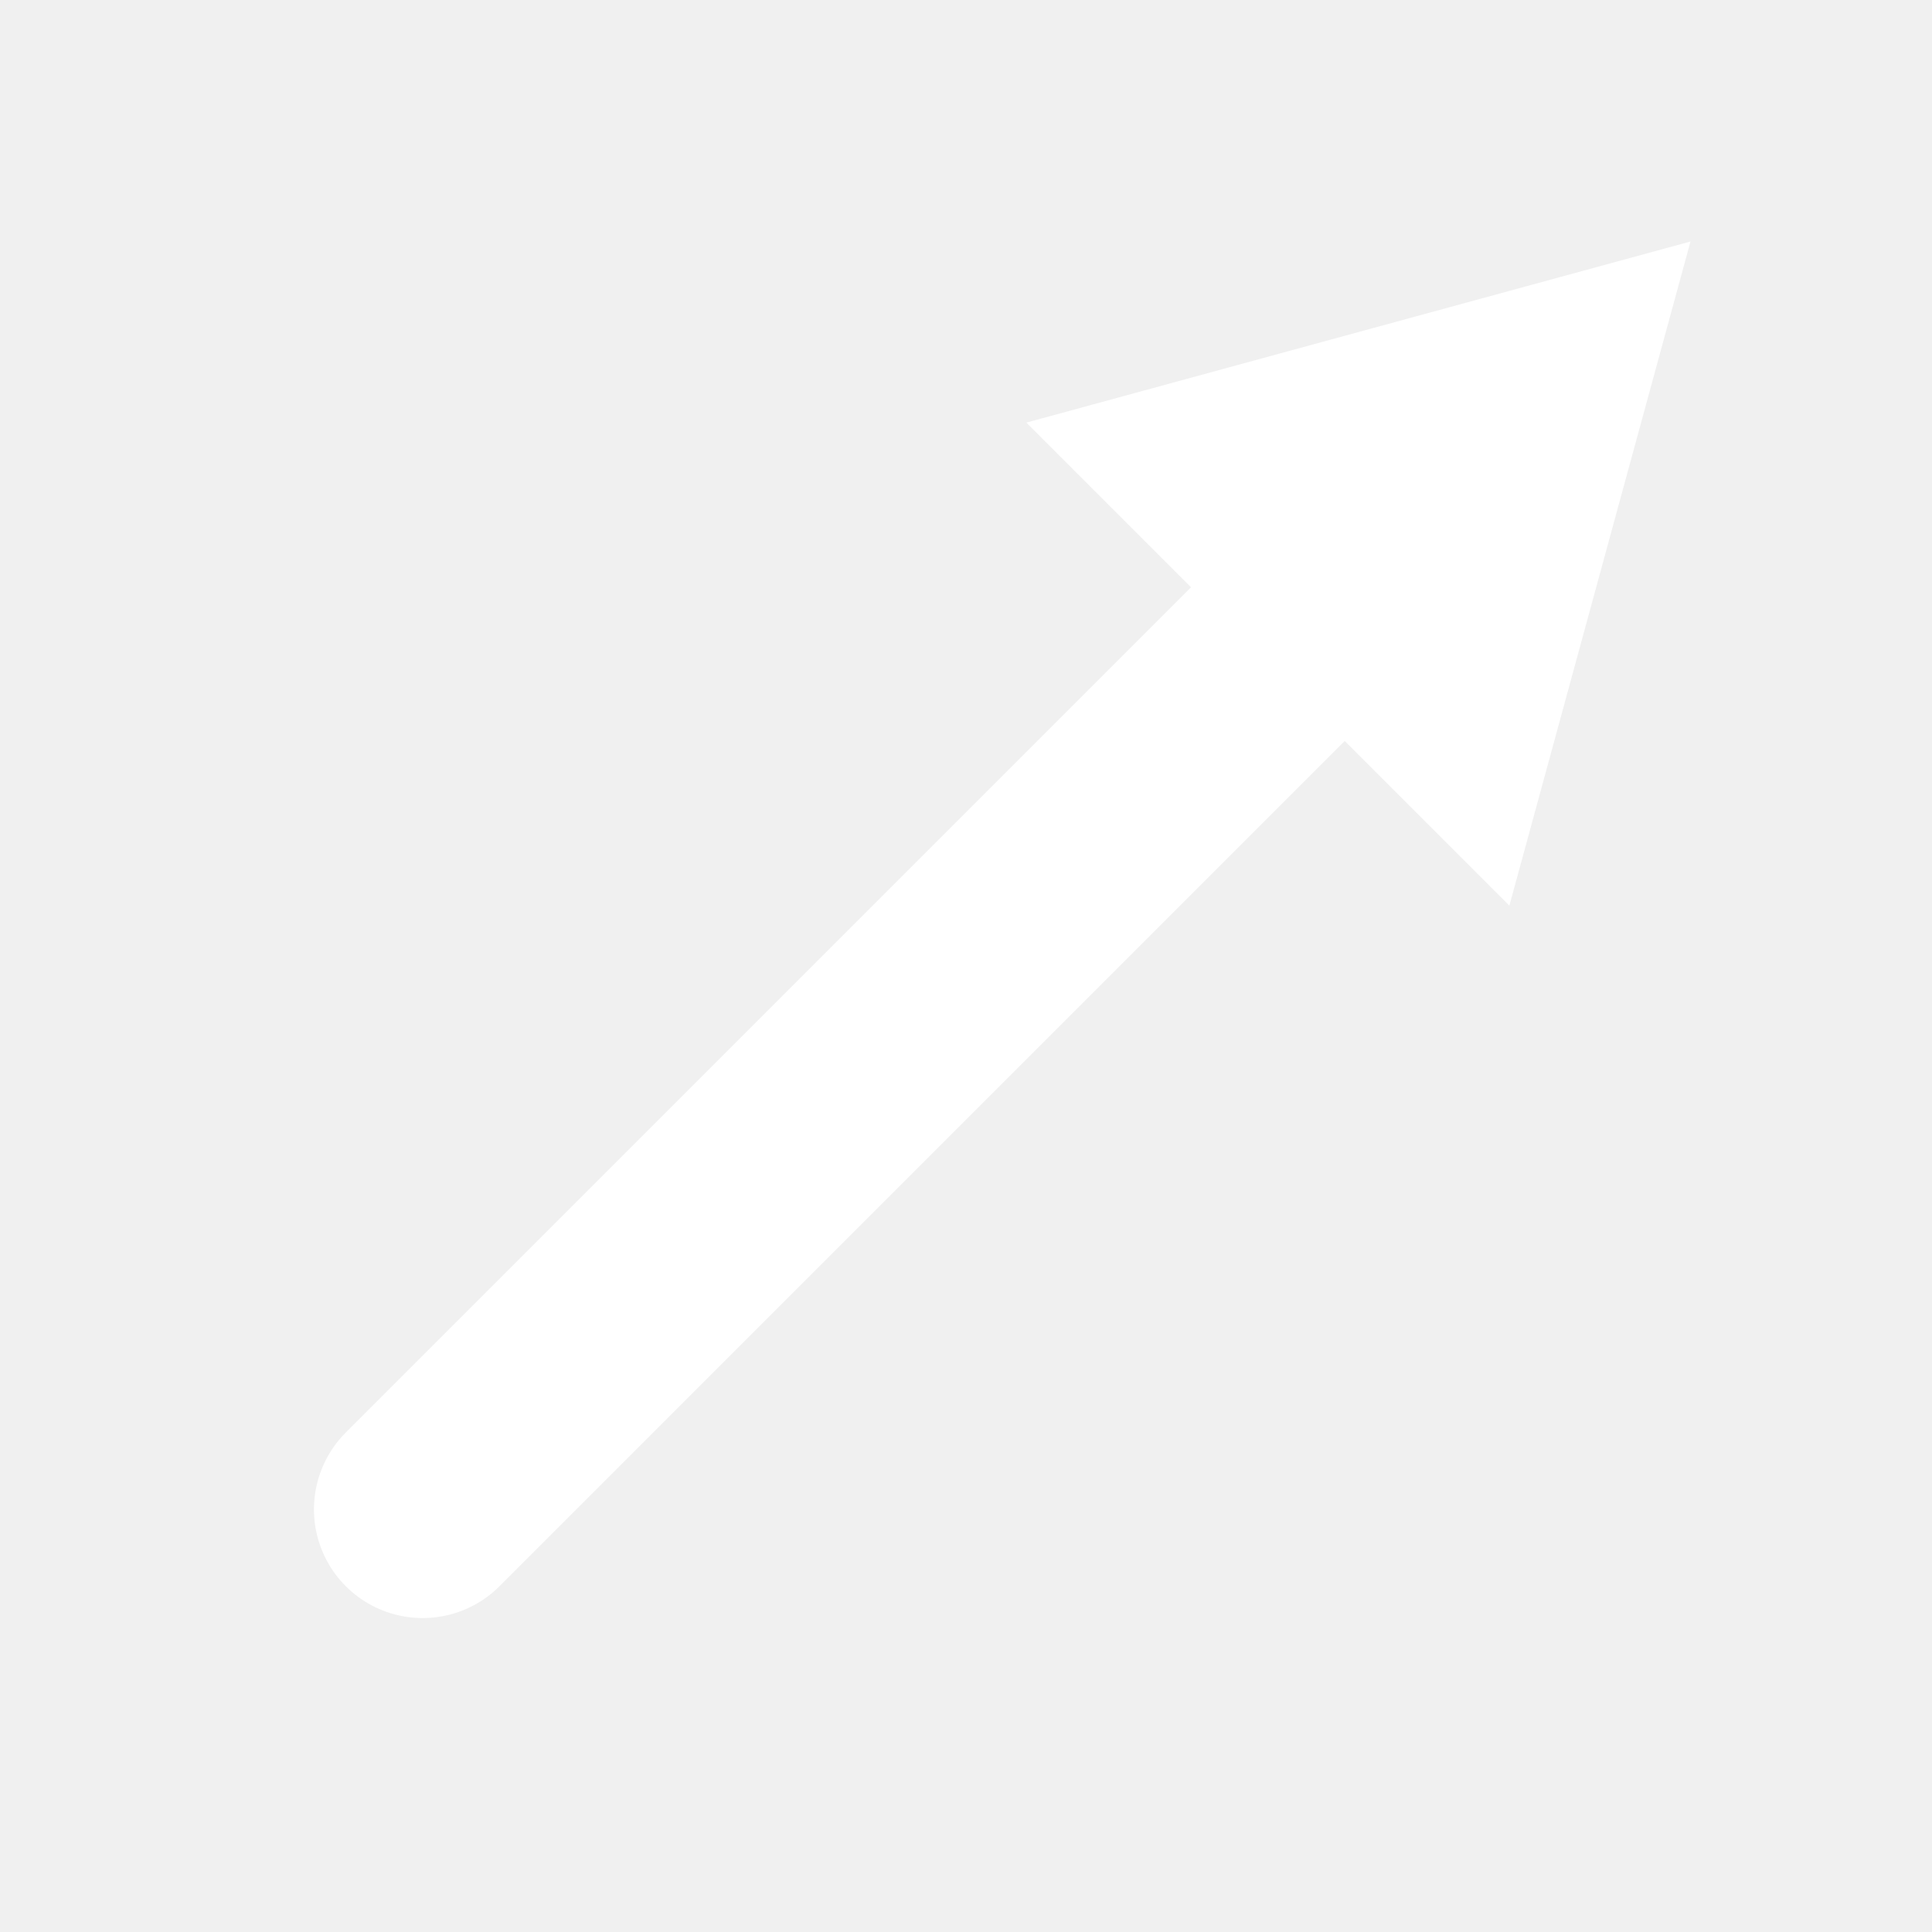
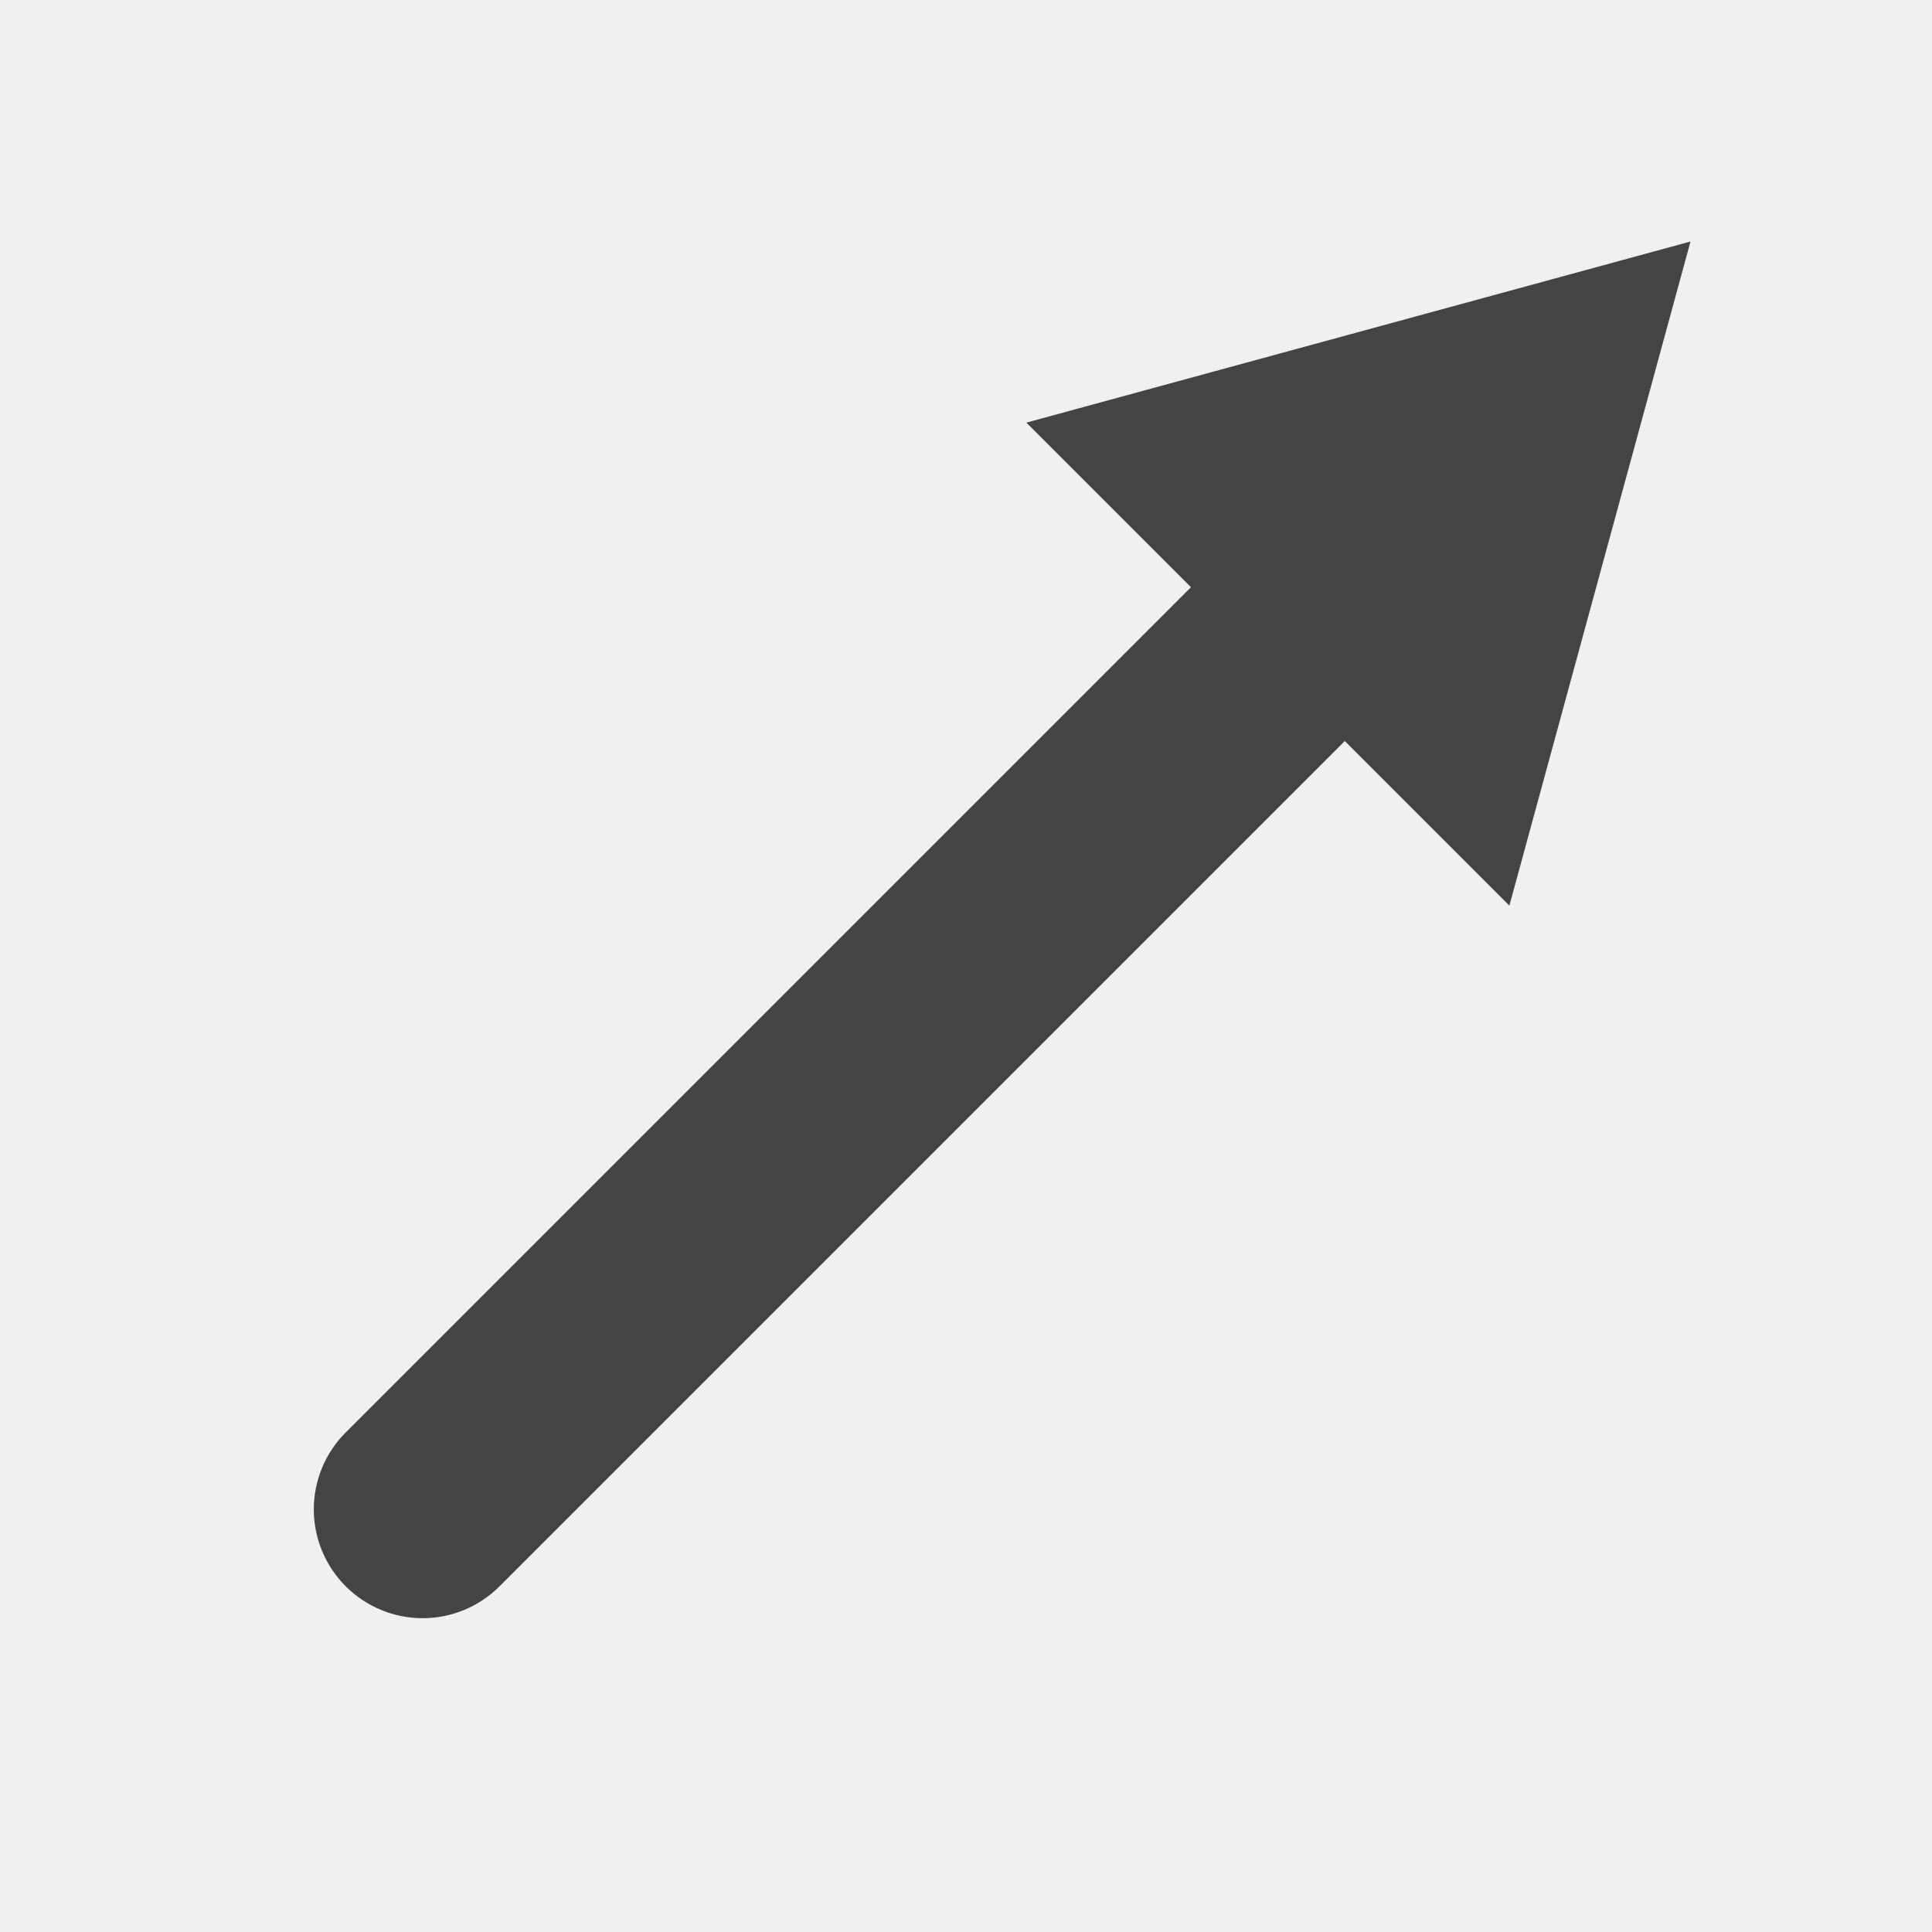
- <svg xmlns="http://www.w3.org/2000/svg" width="16" height="16" viewBox="0 0 16 16">
-   <path d="M3.5 12.5L11 5" fill="none" stroke="#ffffff" stroke-width="1.8" stroke-linecap="round" />
-   <path d="M14 2L8.5 3.5 12.5 7.5z" fill="#ffffff" />
+ <svg xmlns="http://www.w3.org/2000/svg" width="16" height="16" version="1.1">
+   <defs>
+     <style id="current-color-scheme" type="text/css">
+    .ColorScheme-Text { color:#444444; }
+   </style>
+   </defs>
+   <path style="fill:currentColor" class="ColorScheme-Text" d="m10.363 4.363-7.5 7.5a.9.9 0 0 0 0 1.274.9.9 0 0 0 1.274 0l7.5-7.5a.9.9 0 0 0 0-1.274.9.9 0 0 0-1.274 0" />
+   <path style="fill:currentColor" class="ColorScheme-Text" d="M14 2 8.5 3.5l4 4z" />
</svg>
